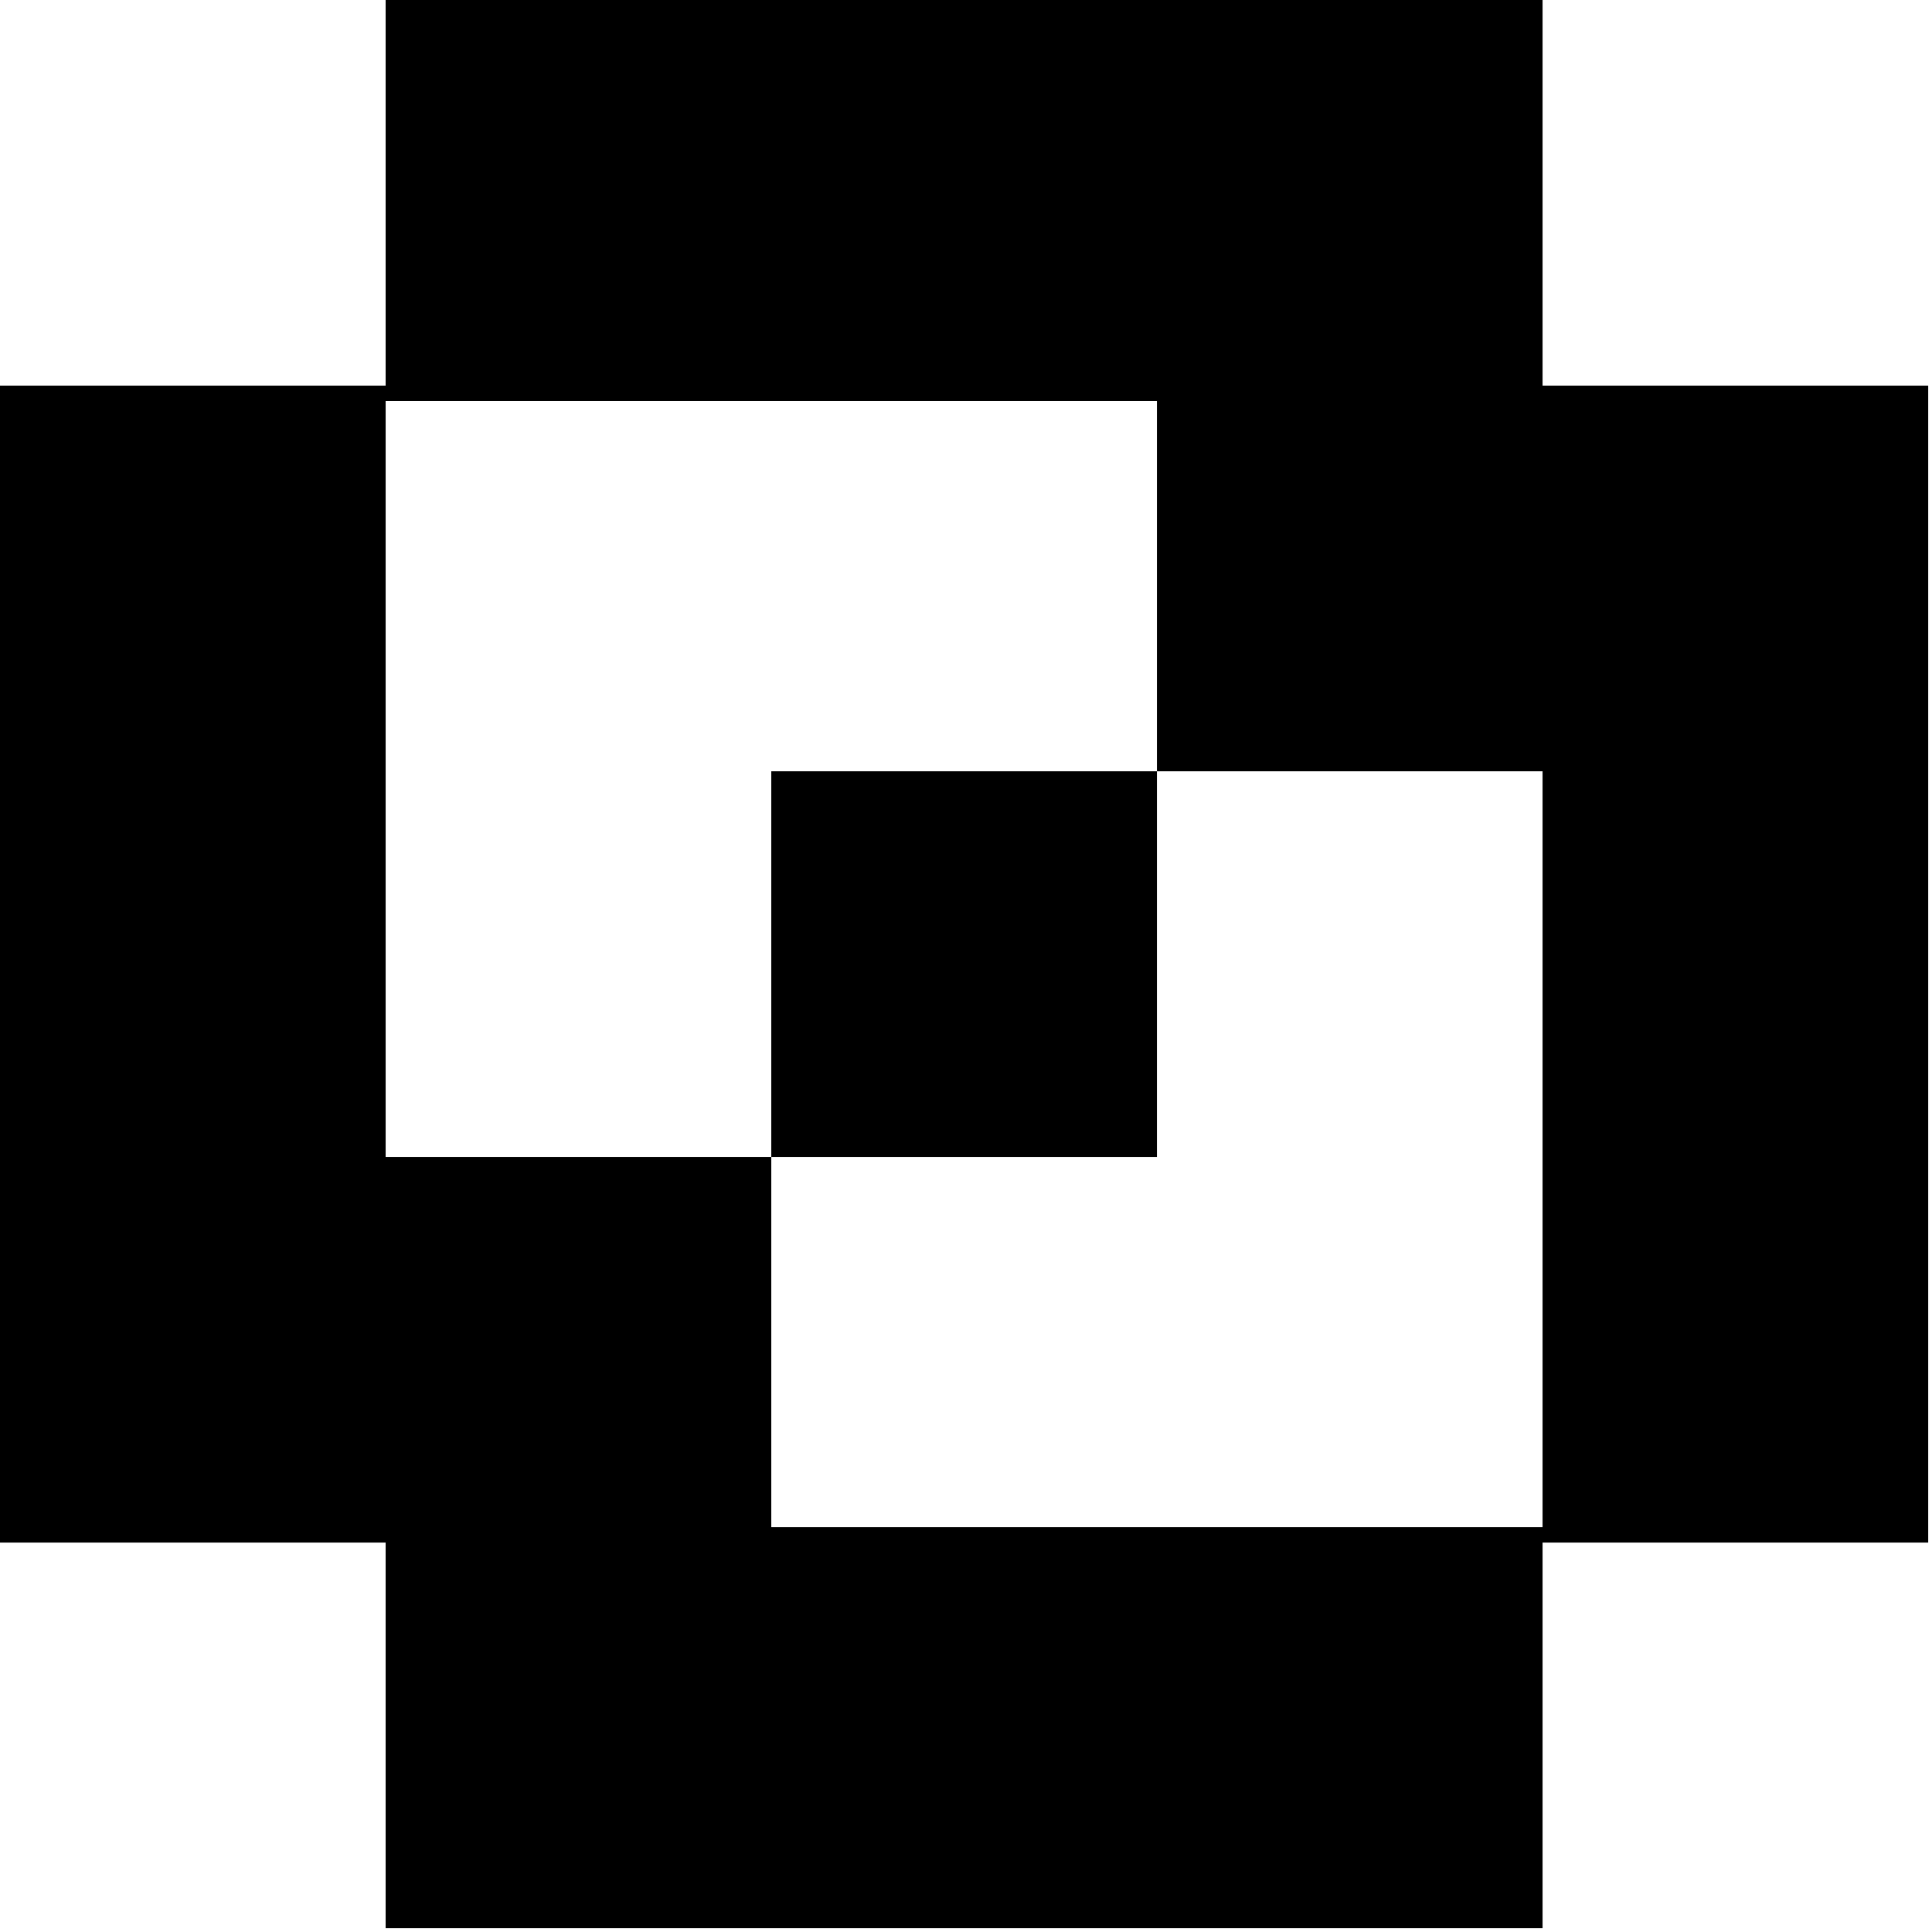
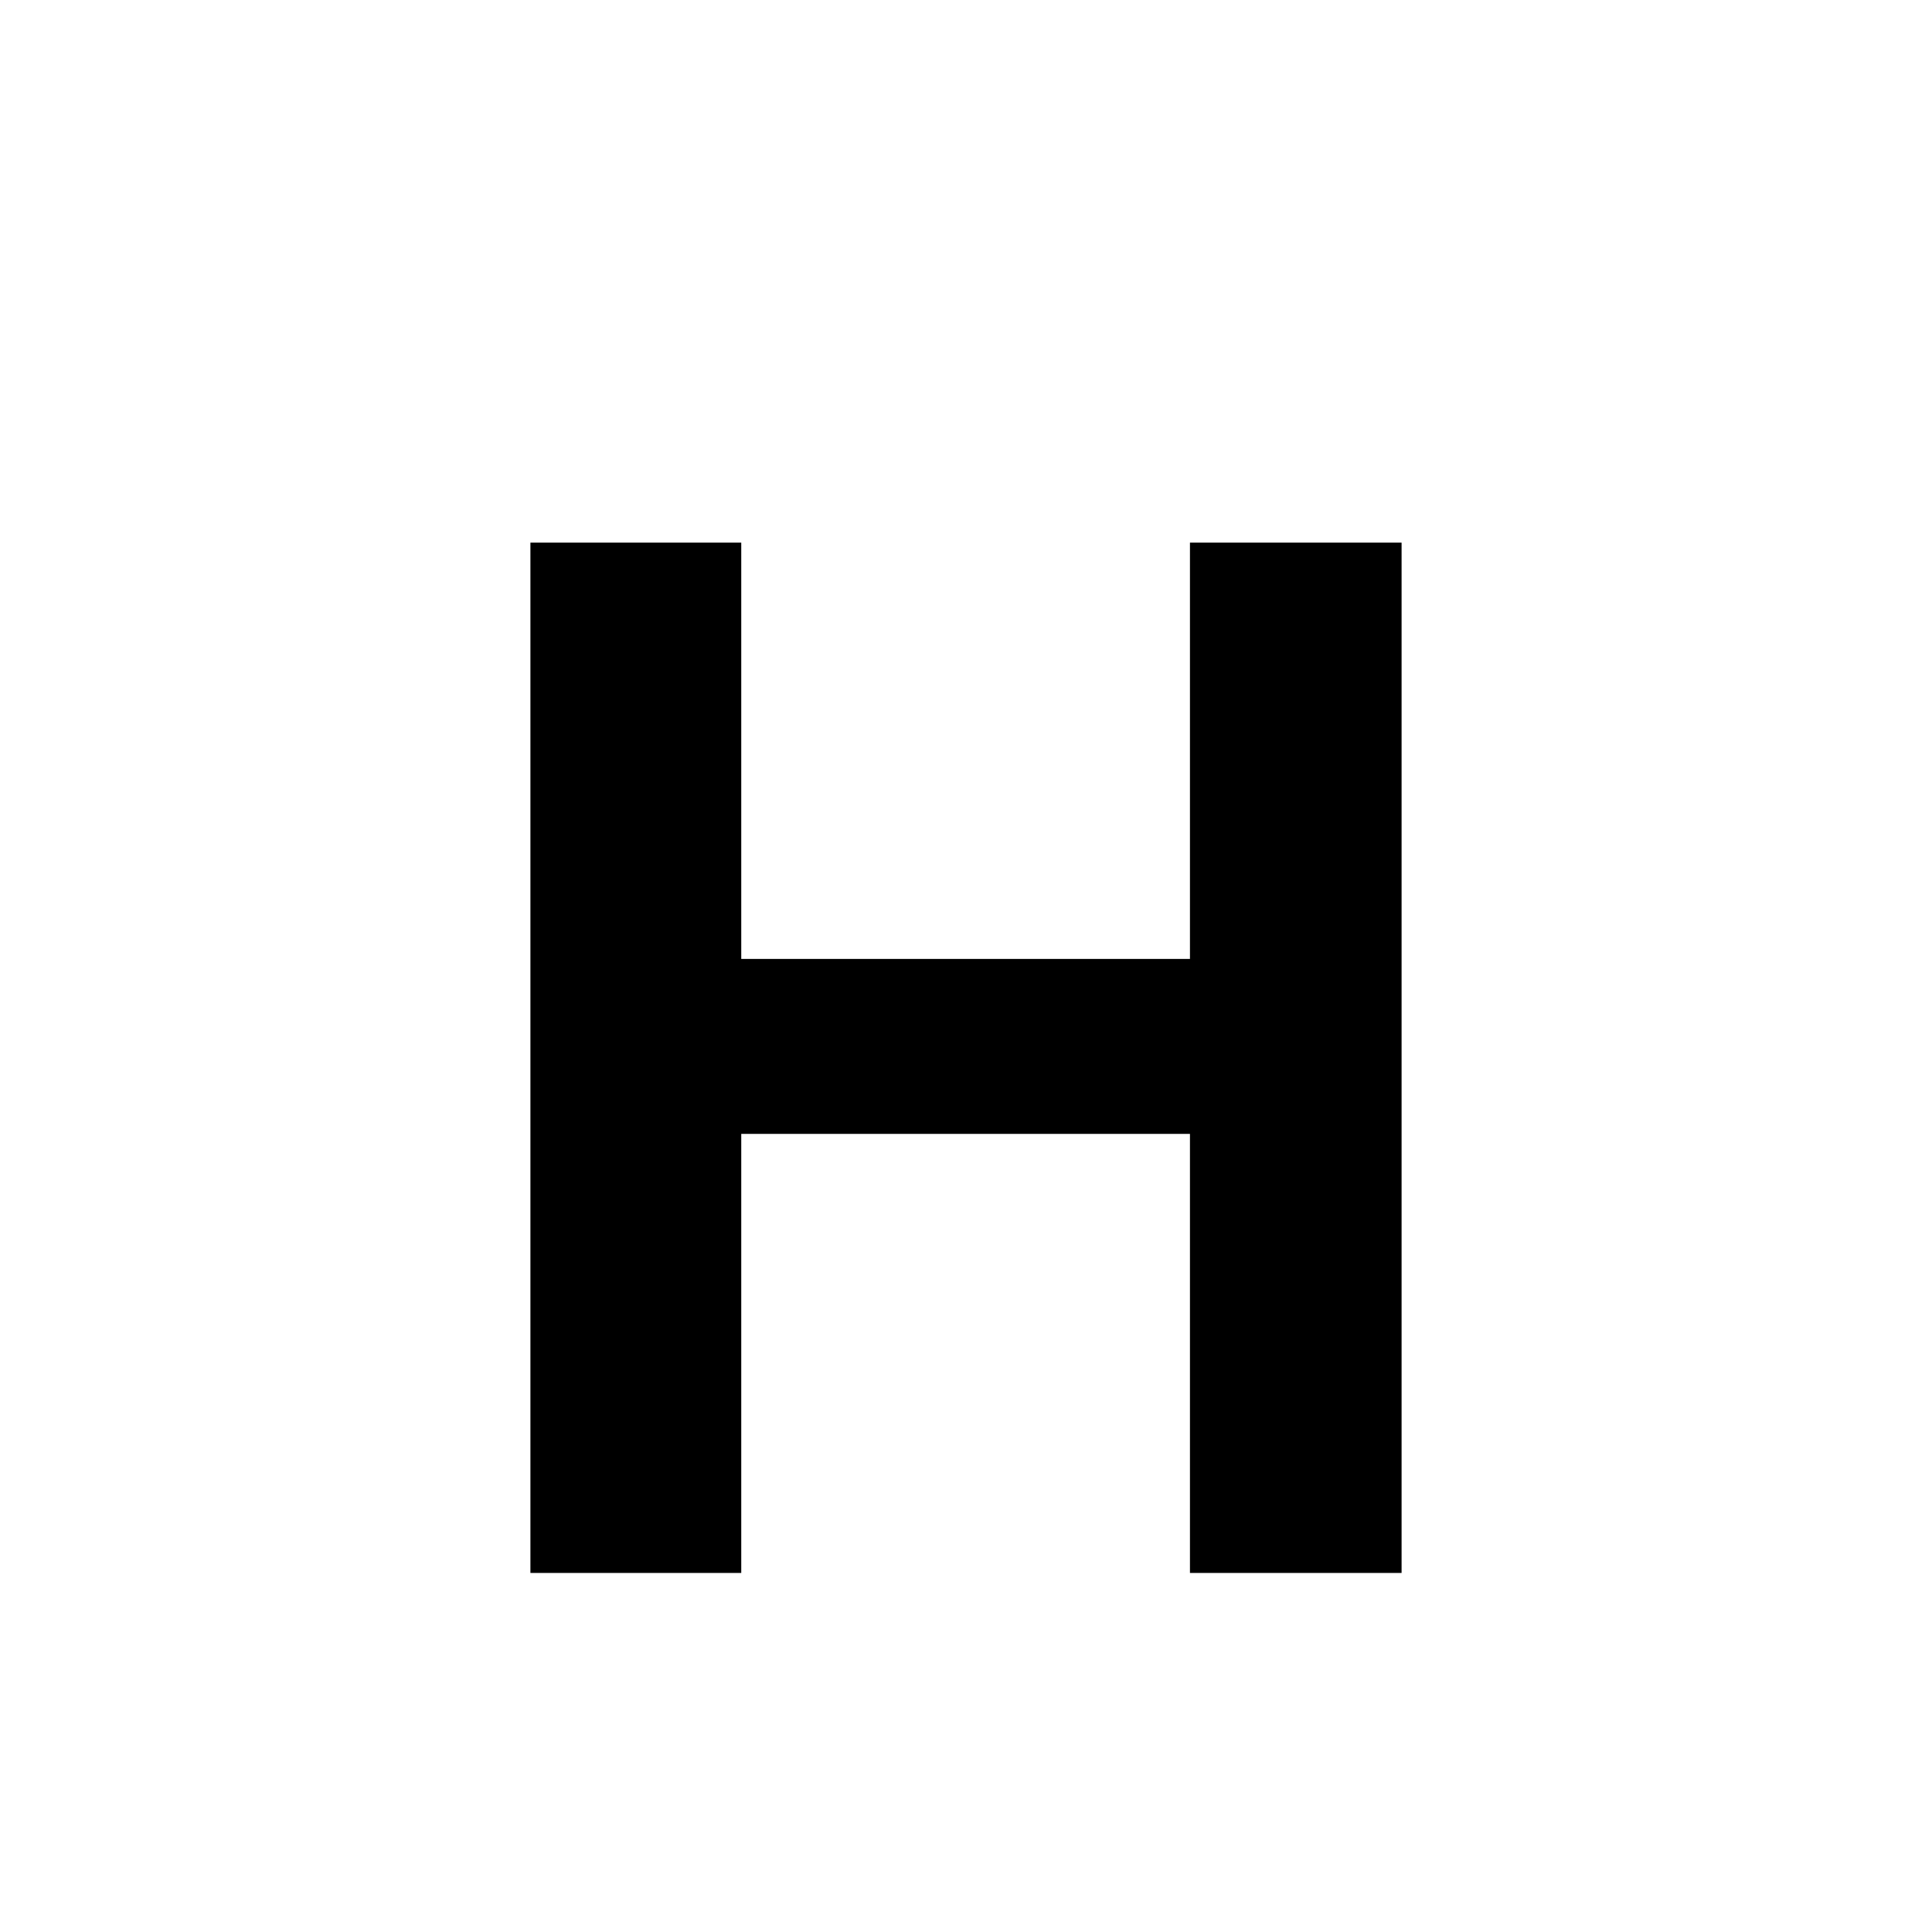
<svg xmlns="http://www.w3.org/2000/svg" width="191" height="191" viewBox="0 0 191 191" fill="none">
-   <path d="M38.125 190.625V152.5H0V38.125H38.125V0H152.5V38.125H190.625V152.5H152.5V190.625H38.125ZM38.125 114.375H76.25V150.975H152.5V76.25H114.375V114.375H76.25V76.25H114.375V39.65H38.125V114.375Z" fill="black" />
+   <text x="50%" y="54%" dominant-baseline="middle" text-anchor="middle" font-family="system-ui, -apple-system, sans-serif" font-weight="700" font-size="140" fill="black">H</text>
</svg>
